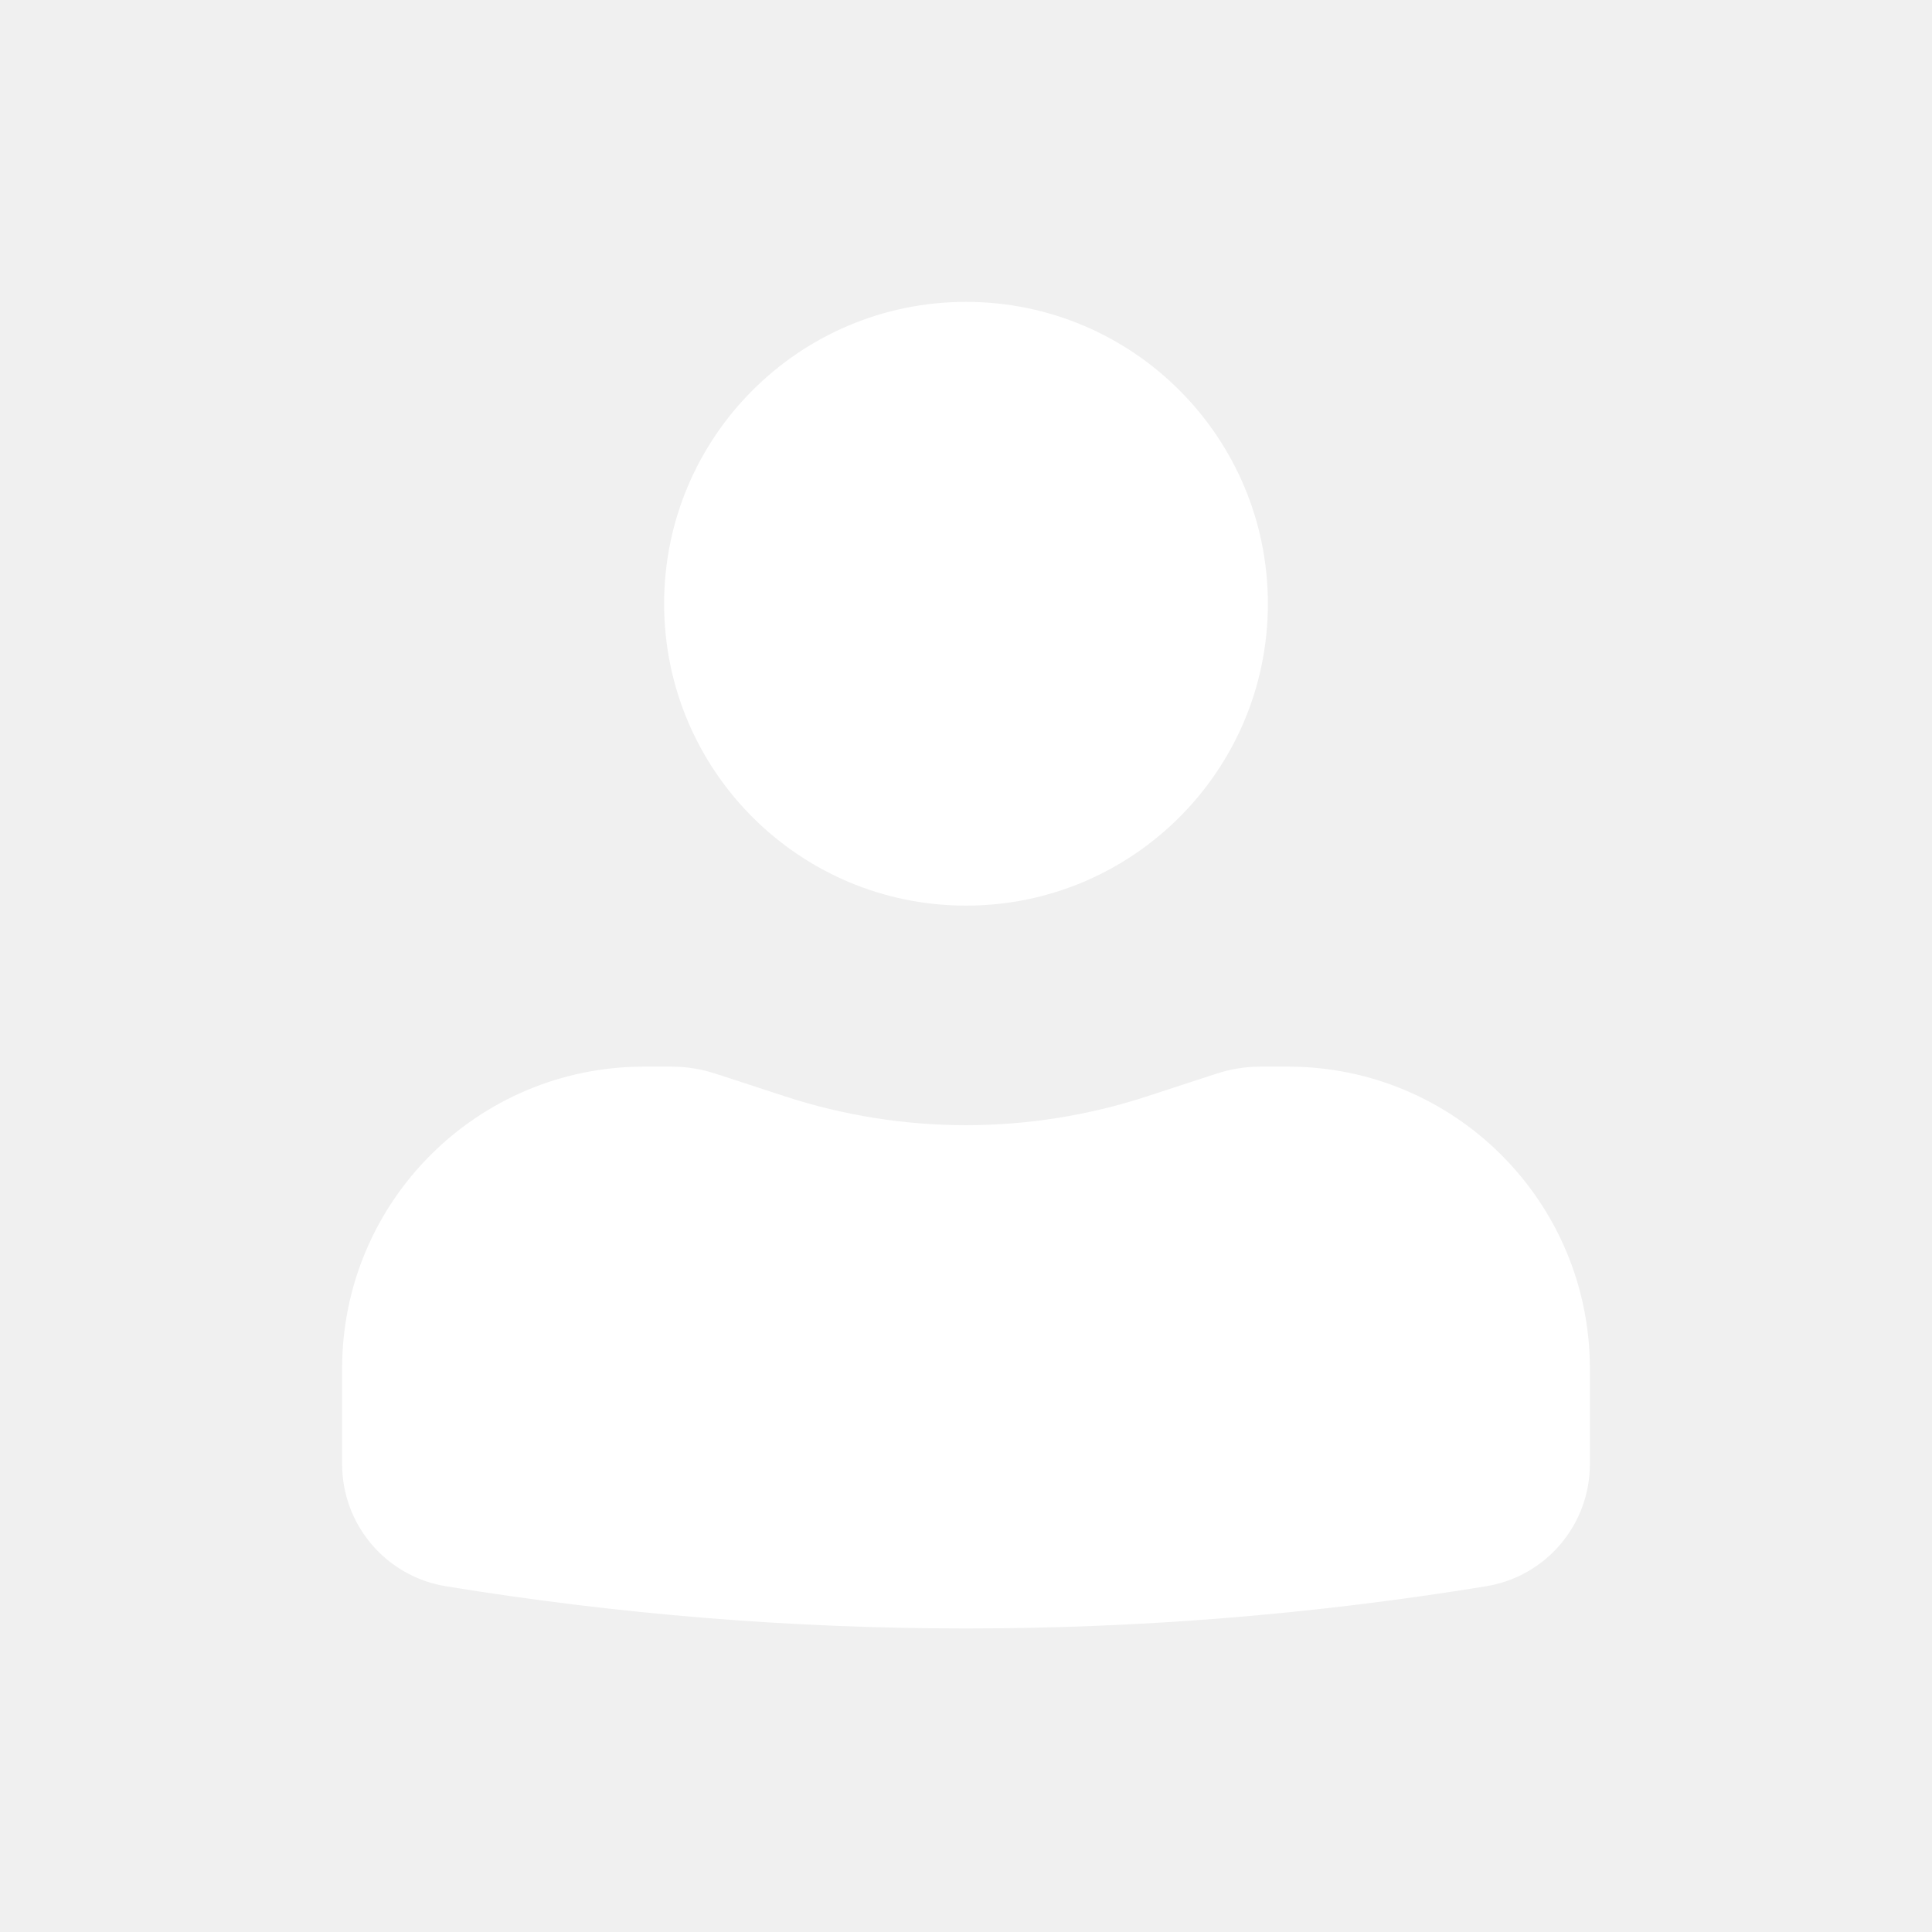
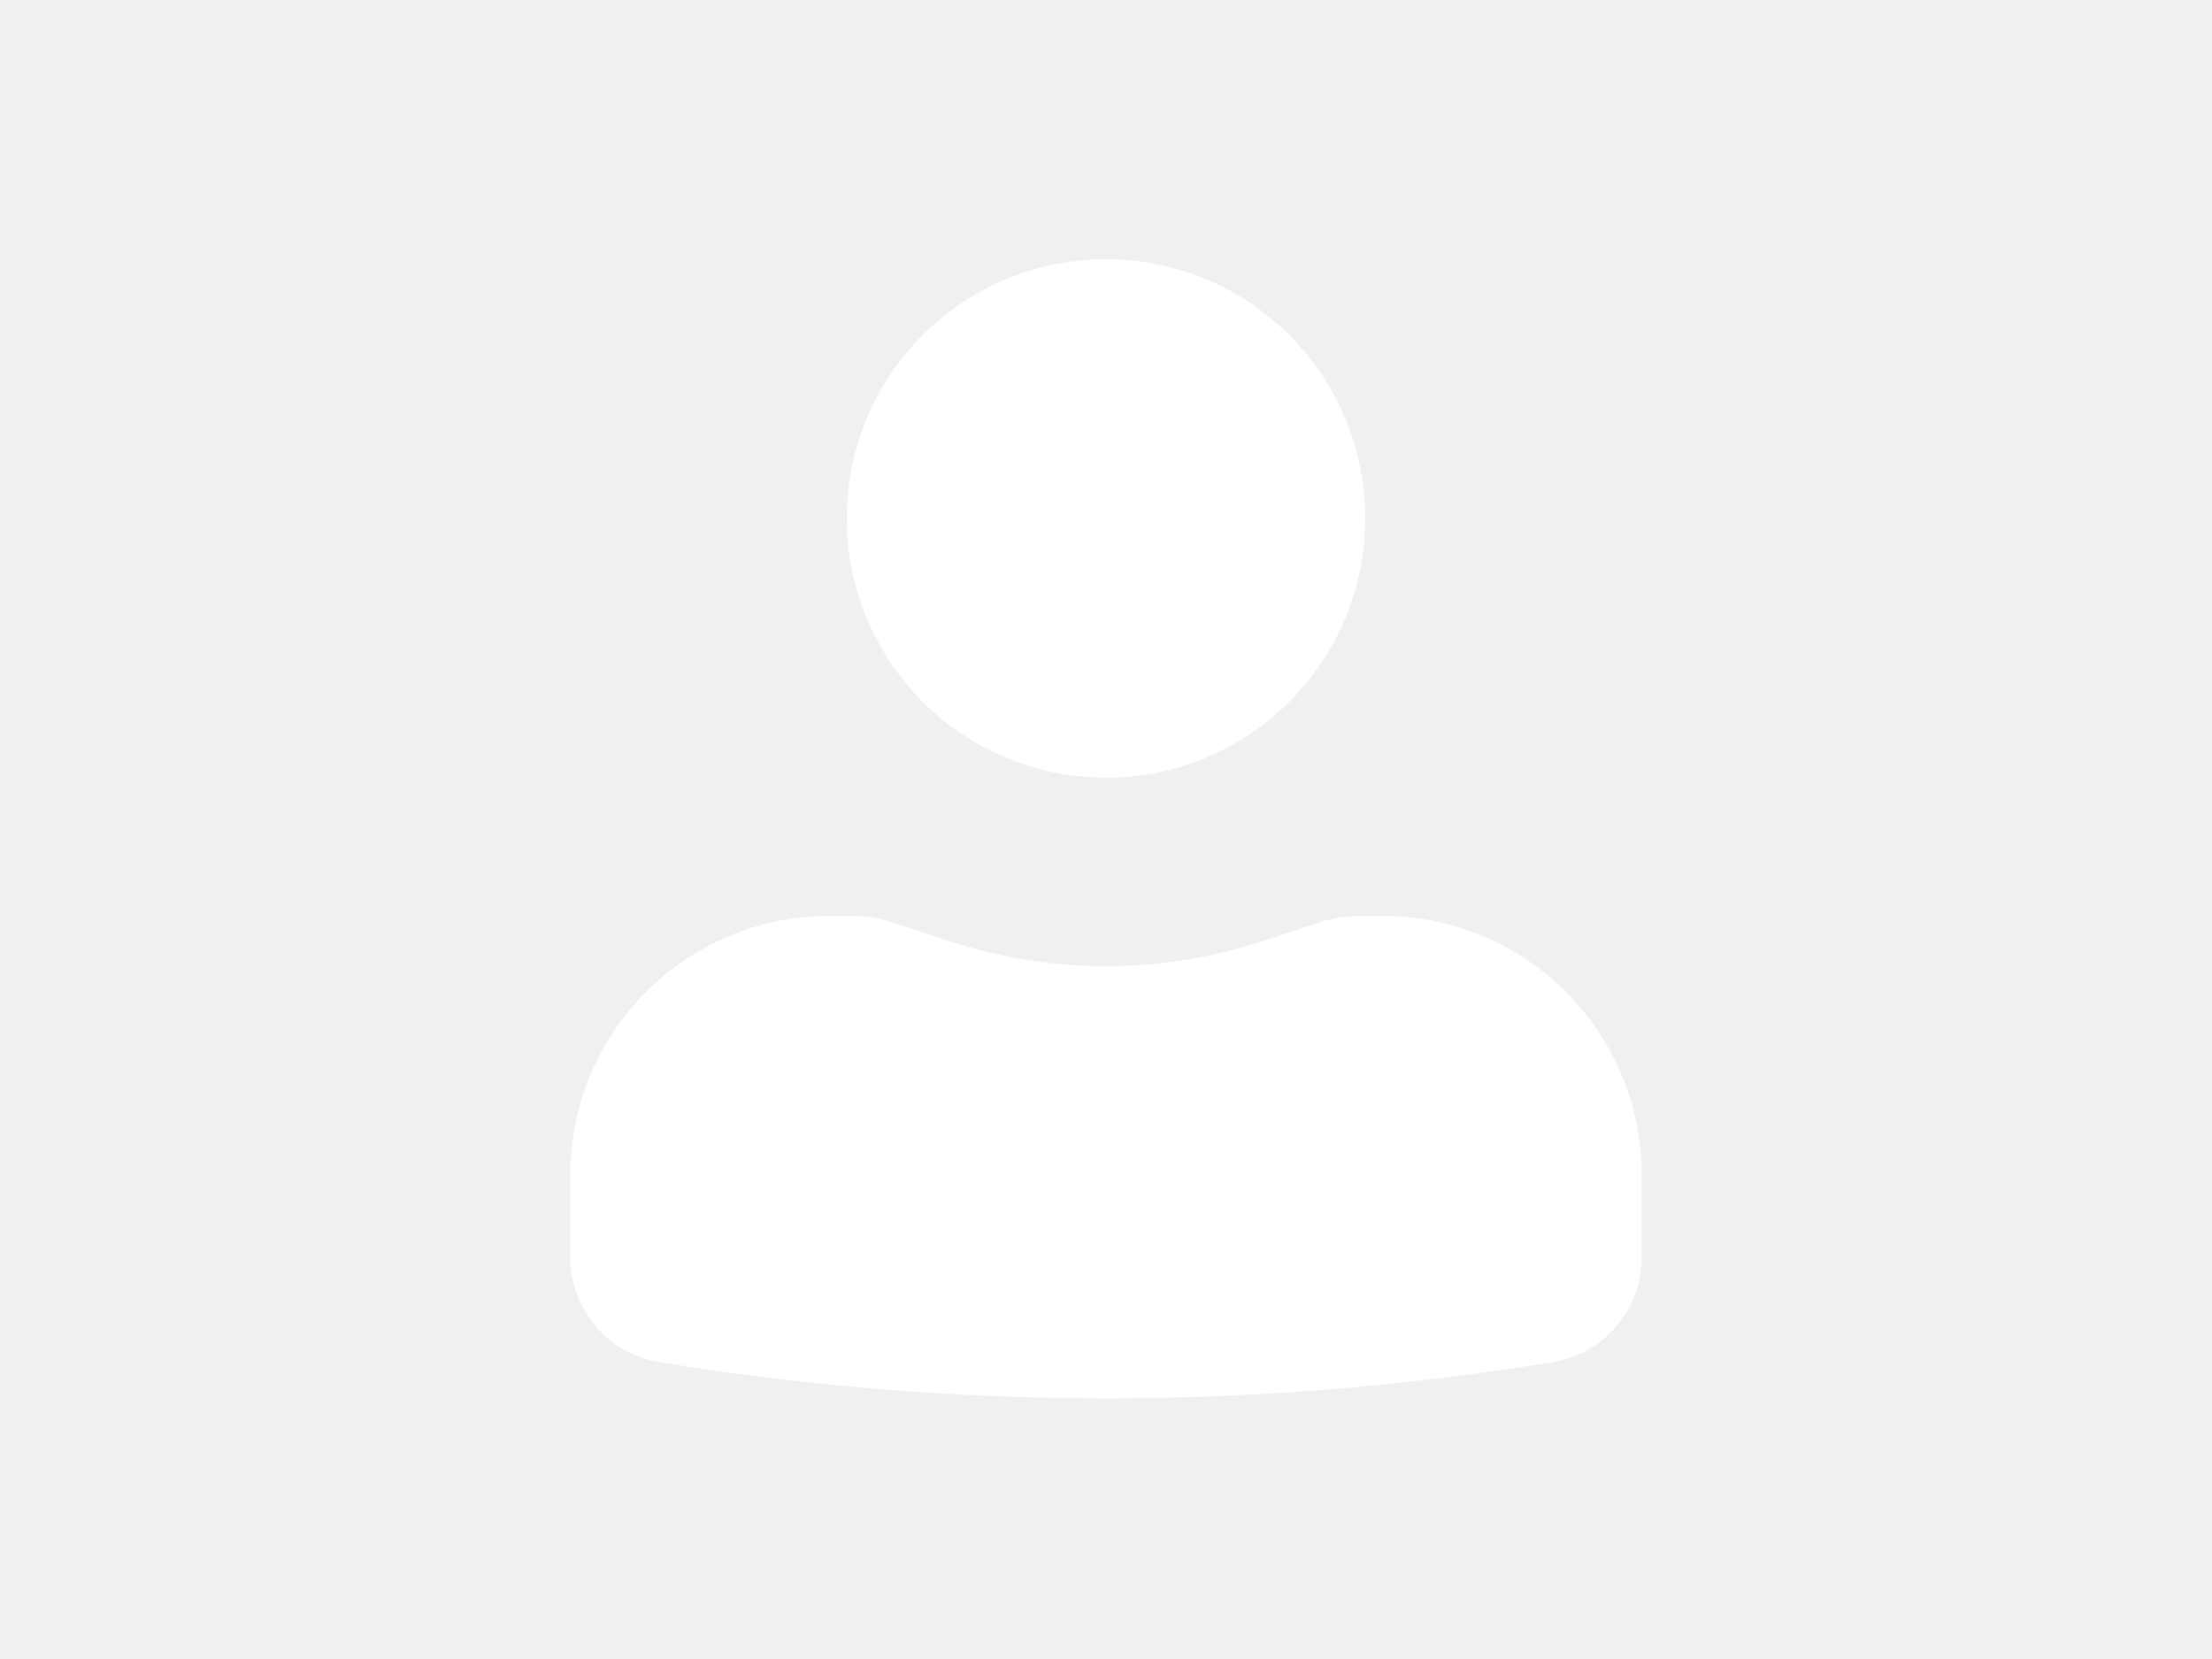
- <svg xmlns="http://www.w3.org/2000/svg" width="24" height="24" viewBox="0 0 24 24" fill="none">
-   <path d="M12 3.75C9.929 3.75 8.25 5.429 8.25 7.5C8.25 9.571 9.929 11.25 12 11.25C14.071 11.25 15.75 9.571 15.75 7.5C15.75 5.429 14.071 3.75 12 3.75Z" fill="white" />
-   <path d="M8 13.25C5.929 13.25 4.25 14.929 4.25 17V18.188C4.25 18.942 4.796 19.584 5.539 19.705C9.818 20.404 14.182 20.404 18.461 19.705C19.204 19.584 19.75 18.942 19.75 18.188V17C19.75 14.929 18.071 13.25 16 13.25H15.659C15.475 13.25 15.291 13.279 15.116 13.336L14.25 13.619C12.788 14.097 11.212 14.097 9.75 13.619L8.884 13.336C8.709 13.279 8.525 13.25 8.341 13.25H8Z" fill="white" />
+ <svg xmlns="http://www.w3.org/2000/svg" width="16" height="12" viewBox="0 0 16 12" fill="none">
+   <path d="M8 1.875C6.964 1.875 6.125 2.714 6.125 3.75C6.125 4.786 6.964 5.625 8 5.625C9.036 5.625 9.875 4.786 9.875 3.75C9.875 2.714 9.036 1.875 8 1.875Z" fill="white" />
+   <path d="M6 6.625C4.964 6.625 4.125 7.464 4.125 8.5V9.094C4.125 9.471 4.398 9.792 4.77 9.853C6.909 10.202 9.091 10.202 11.23 9.853C11.602 9.792 11.875 9.471 11.875 9.094V8.5C11.875 7.464 11.036 6.625 10 6.625H9.83C9.737 6.625 9.646 6.64 9.558 6.668L9.125 6.81C8.394 7.048 7.606 7.048 6.875 6.81L6.442 6.668C6.354 6.64 6.263 6.625 6.17 6.625H6Z" fill="white" />
</svg>
